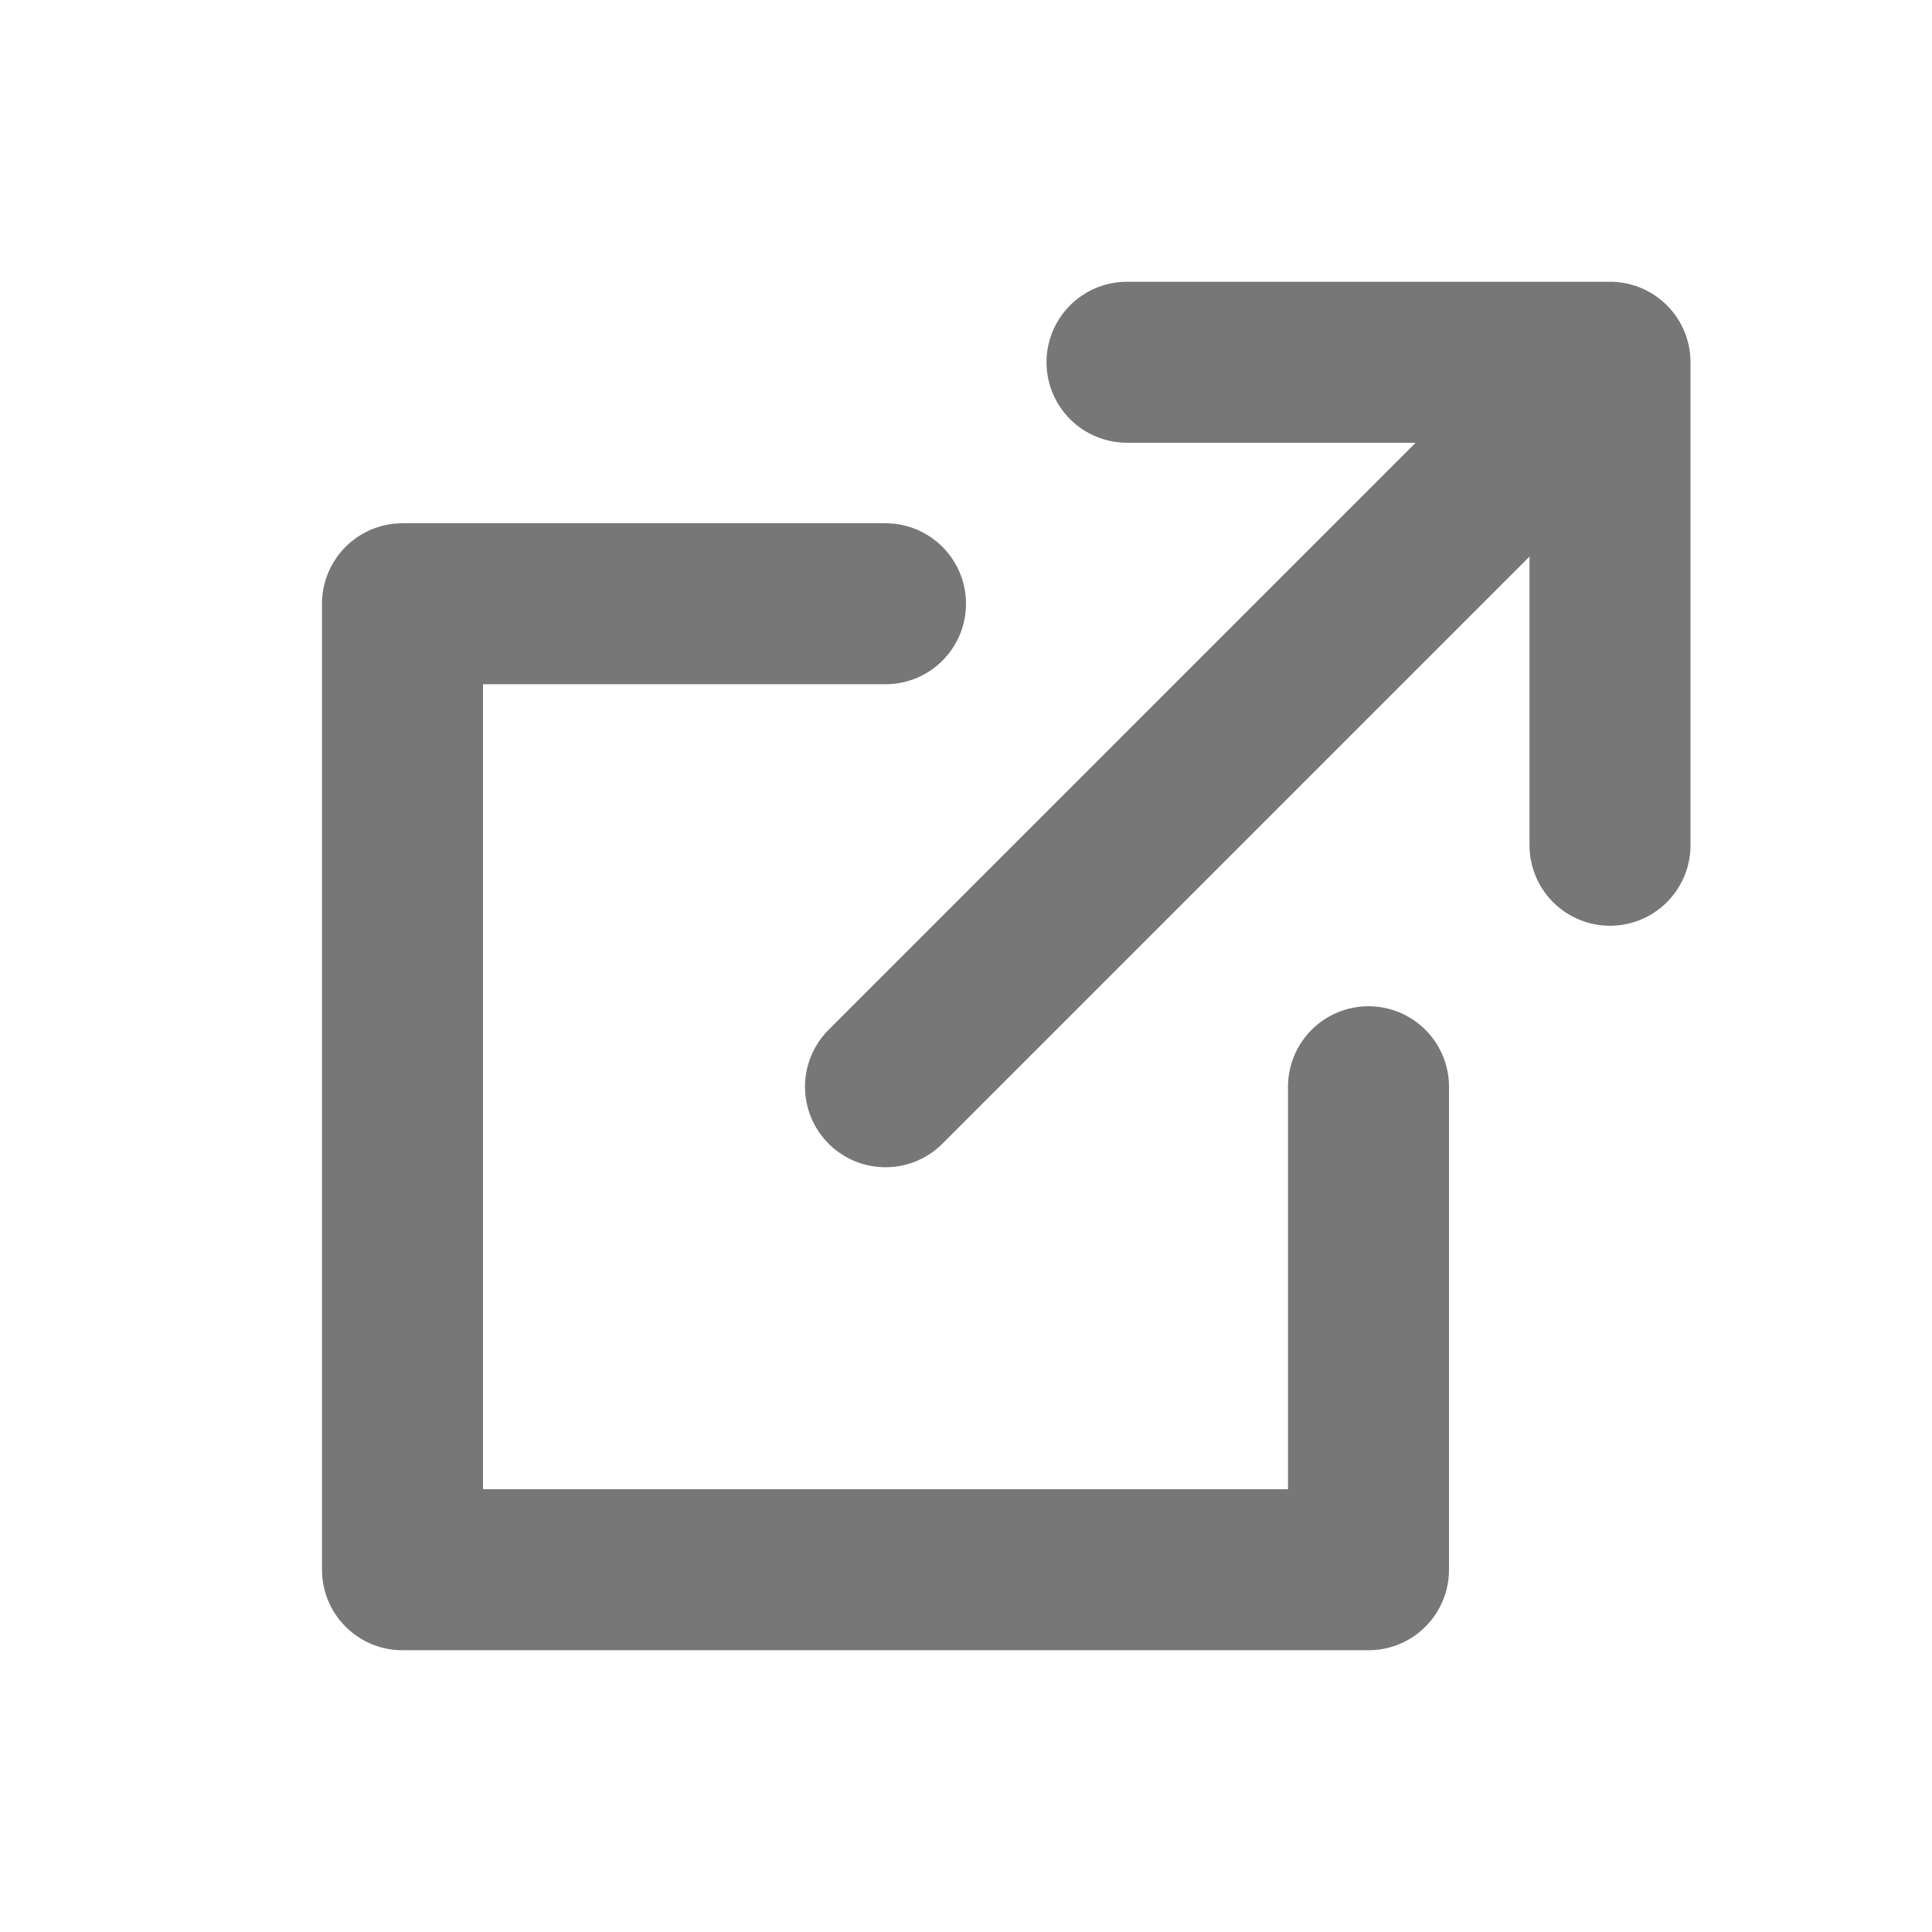
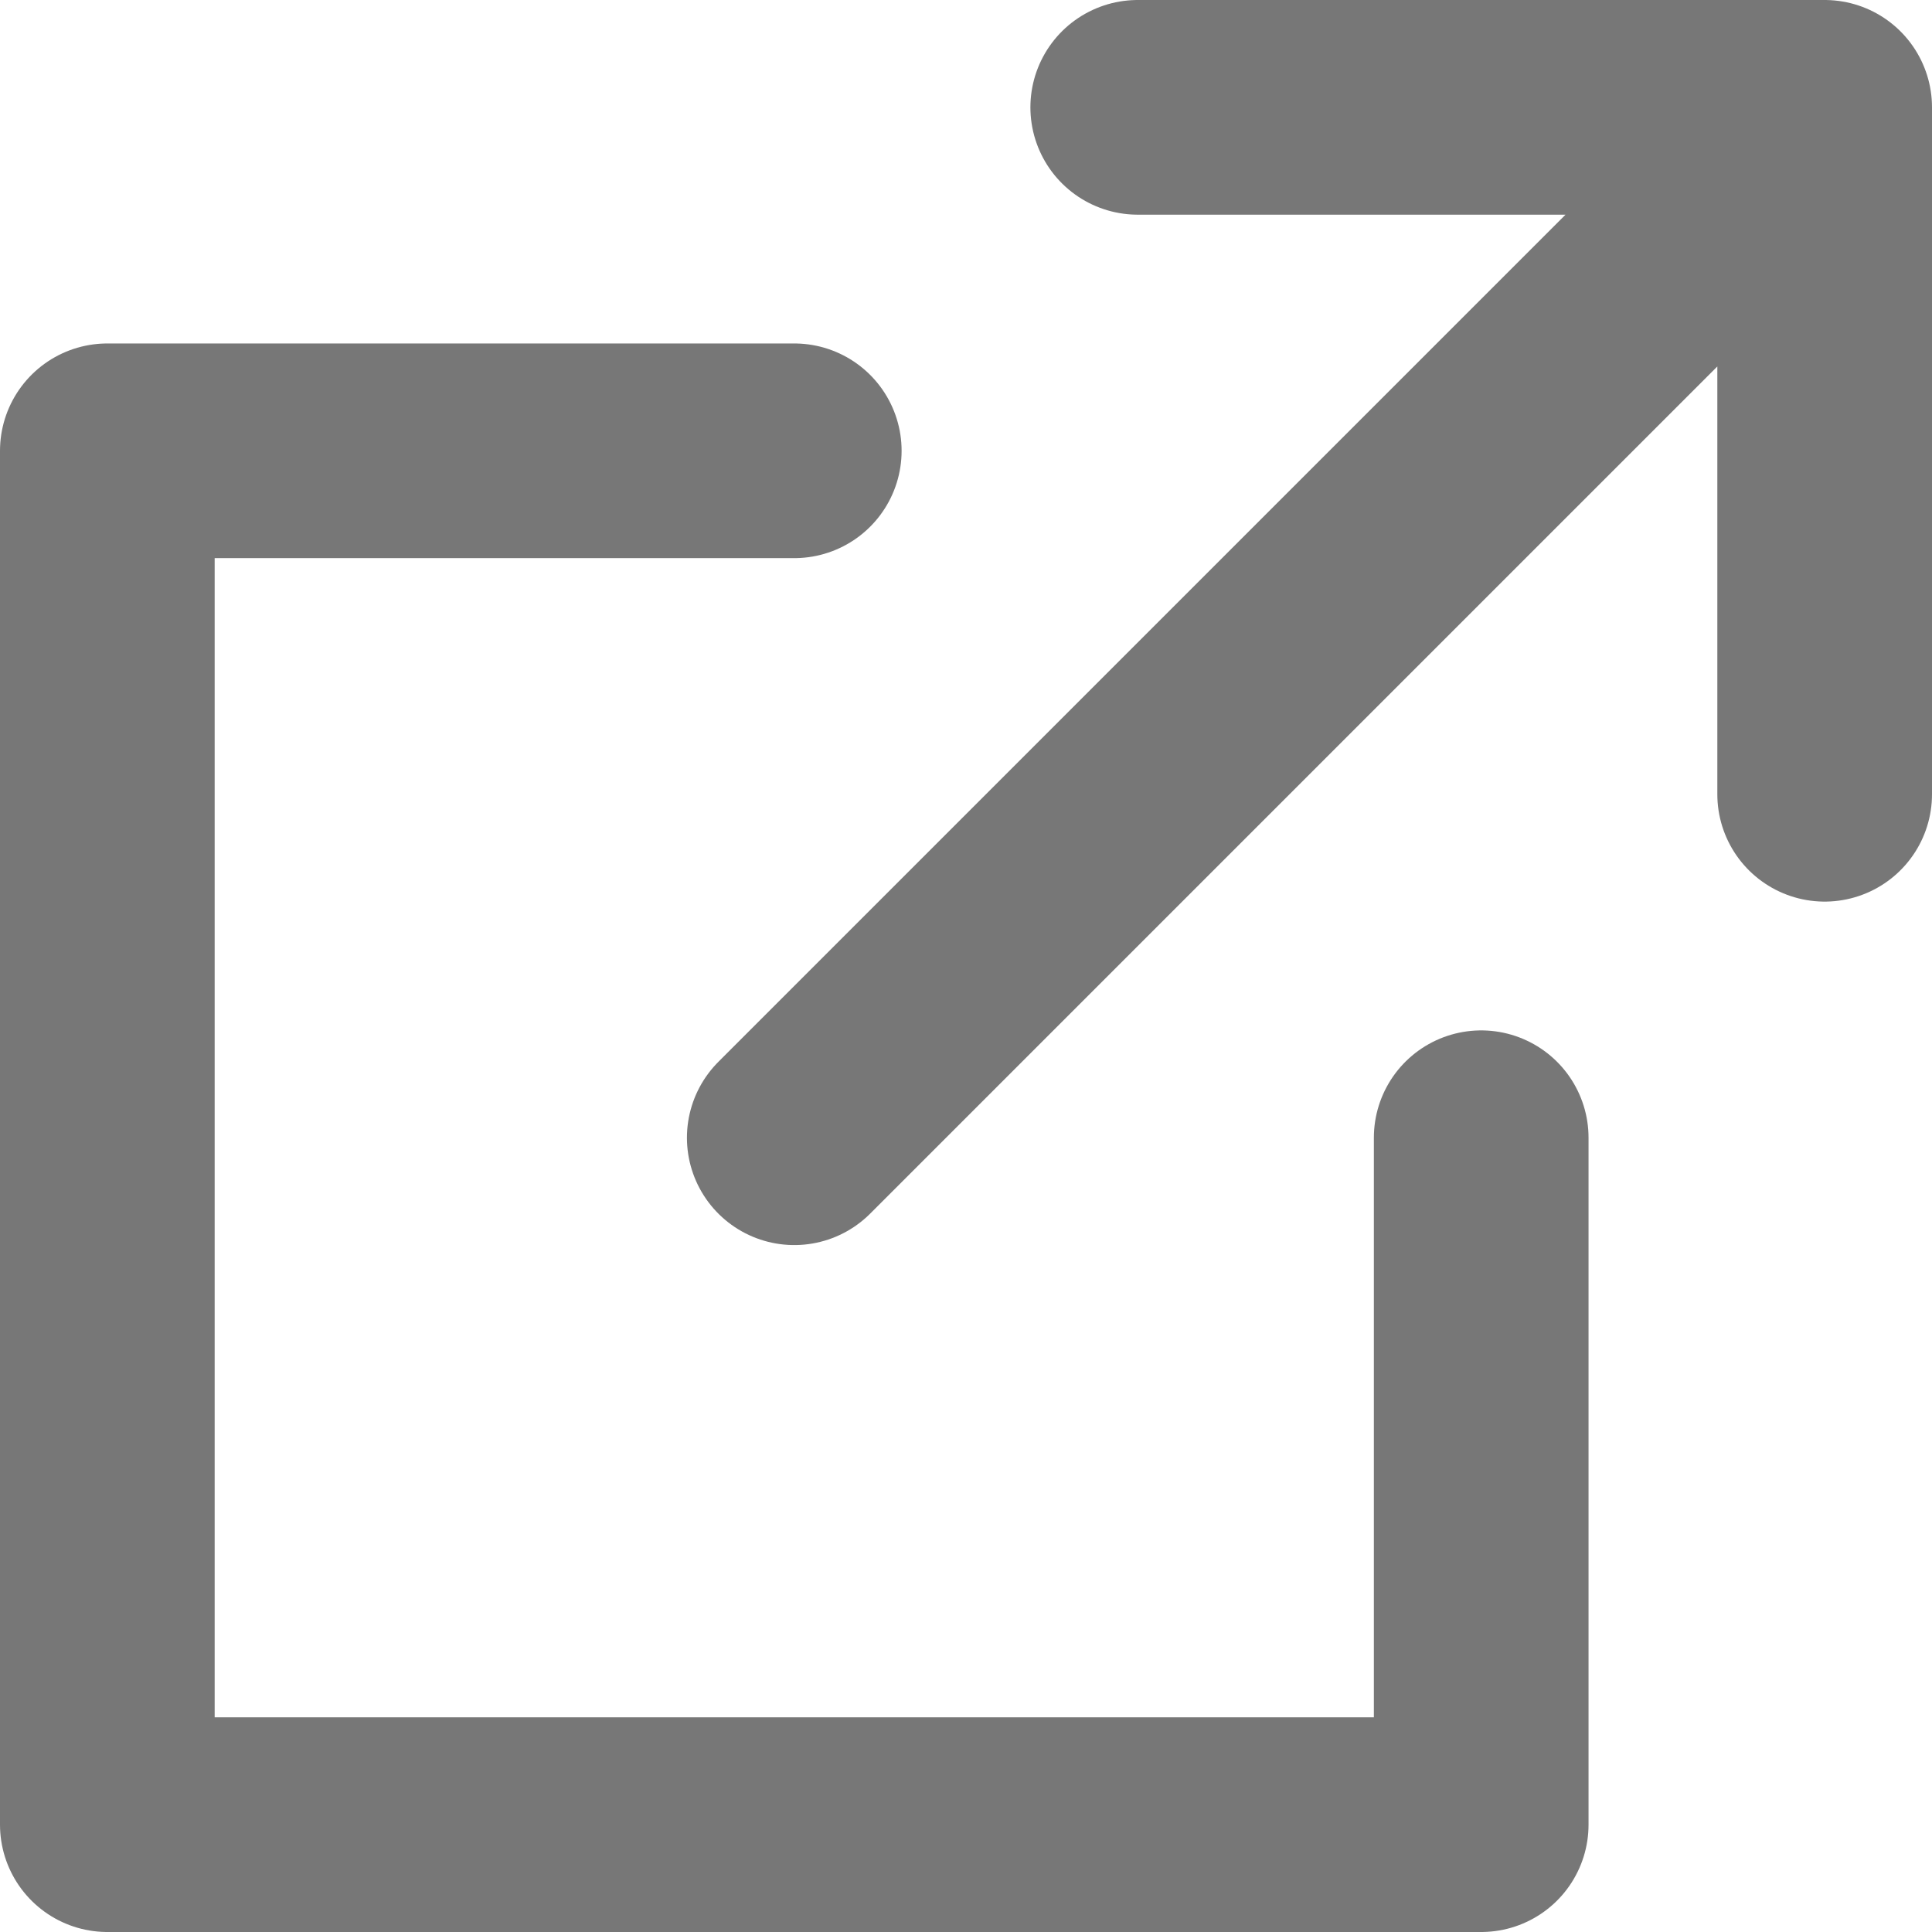
- <svg xmlns="http://www.w3.org/2000/svg" width="24" height="24" viewBox="0 0 24 24">
-   <path d="M17 13.5v6H5v-12h6m3-3h6v6m0-6-9 9" stroke="#777" stroke-width="2" fill="none" fill-rule="evenodd" stroke-linecap="round" stroke-linejoin="round" />
+ <svg xmlns="http://www.w3.org/2000/svg" width="13.5" height="13.5">
+   <path d="M10.35 7.95v4.8H.75v-9.6h4.8m2.4-2.4h4.8v4.8m0-4.8l-7.2 7.2" fill="none" stroke="#777" stroke-linecap="round" stroke-linejoin="round" stroke-width="1.5" />
</svg>
